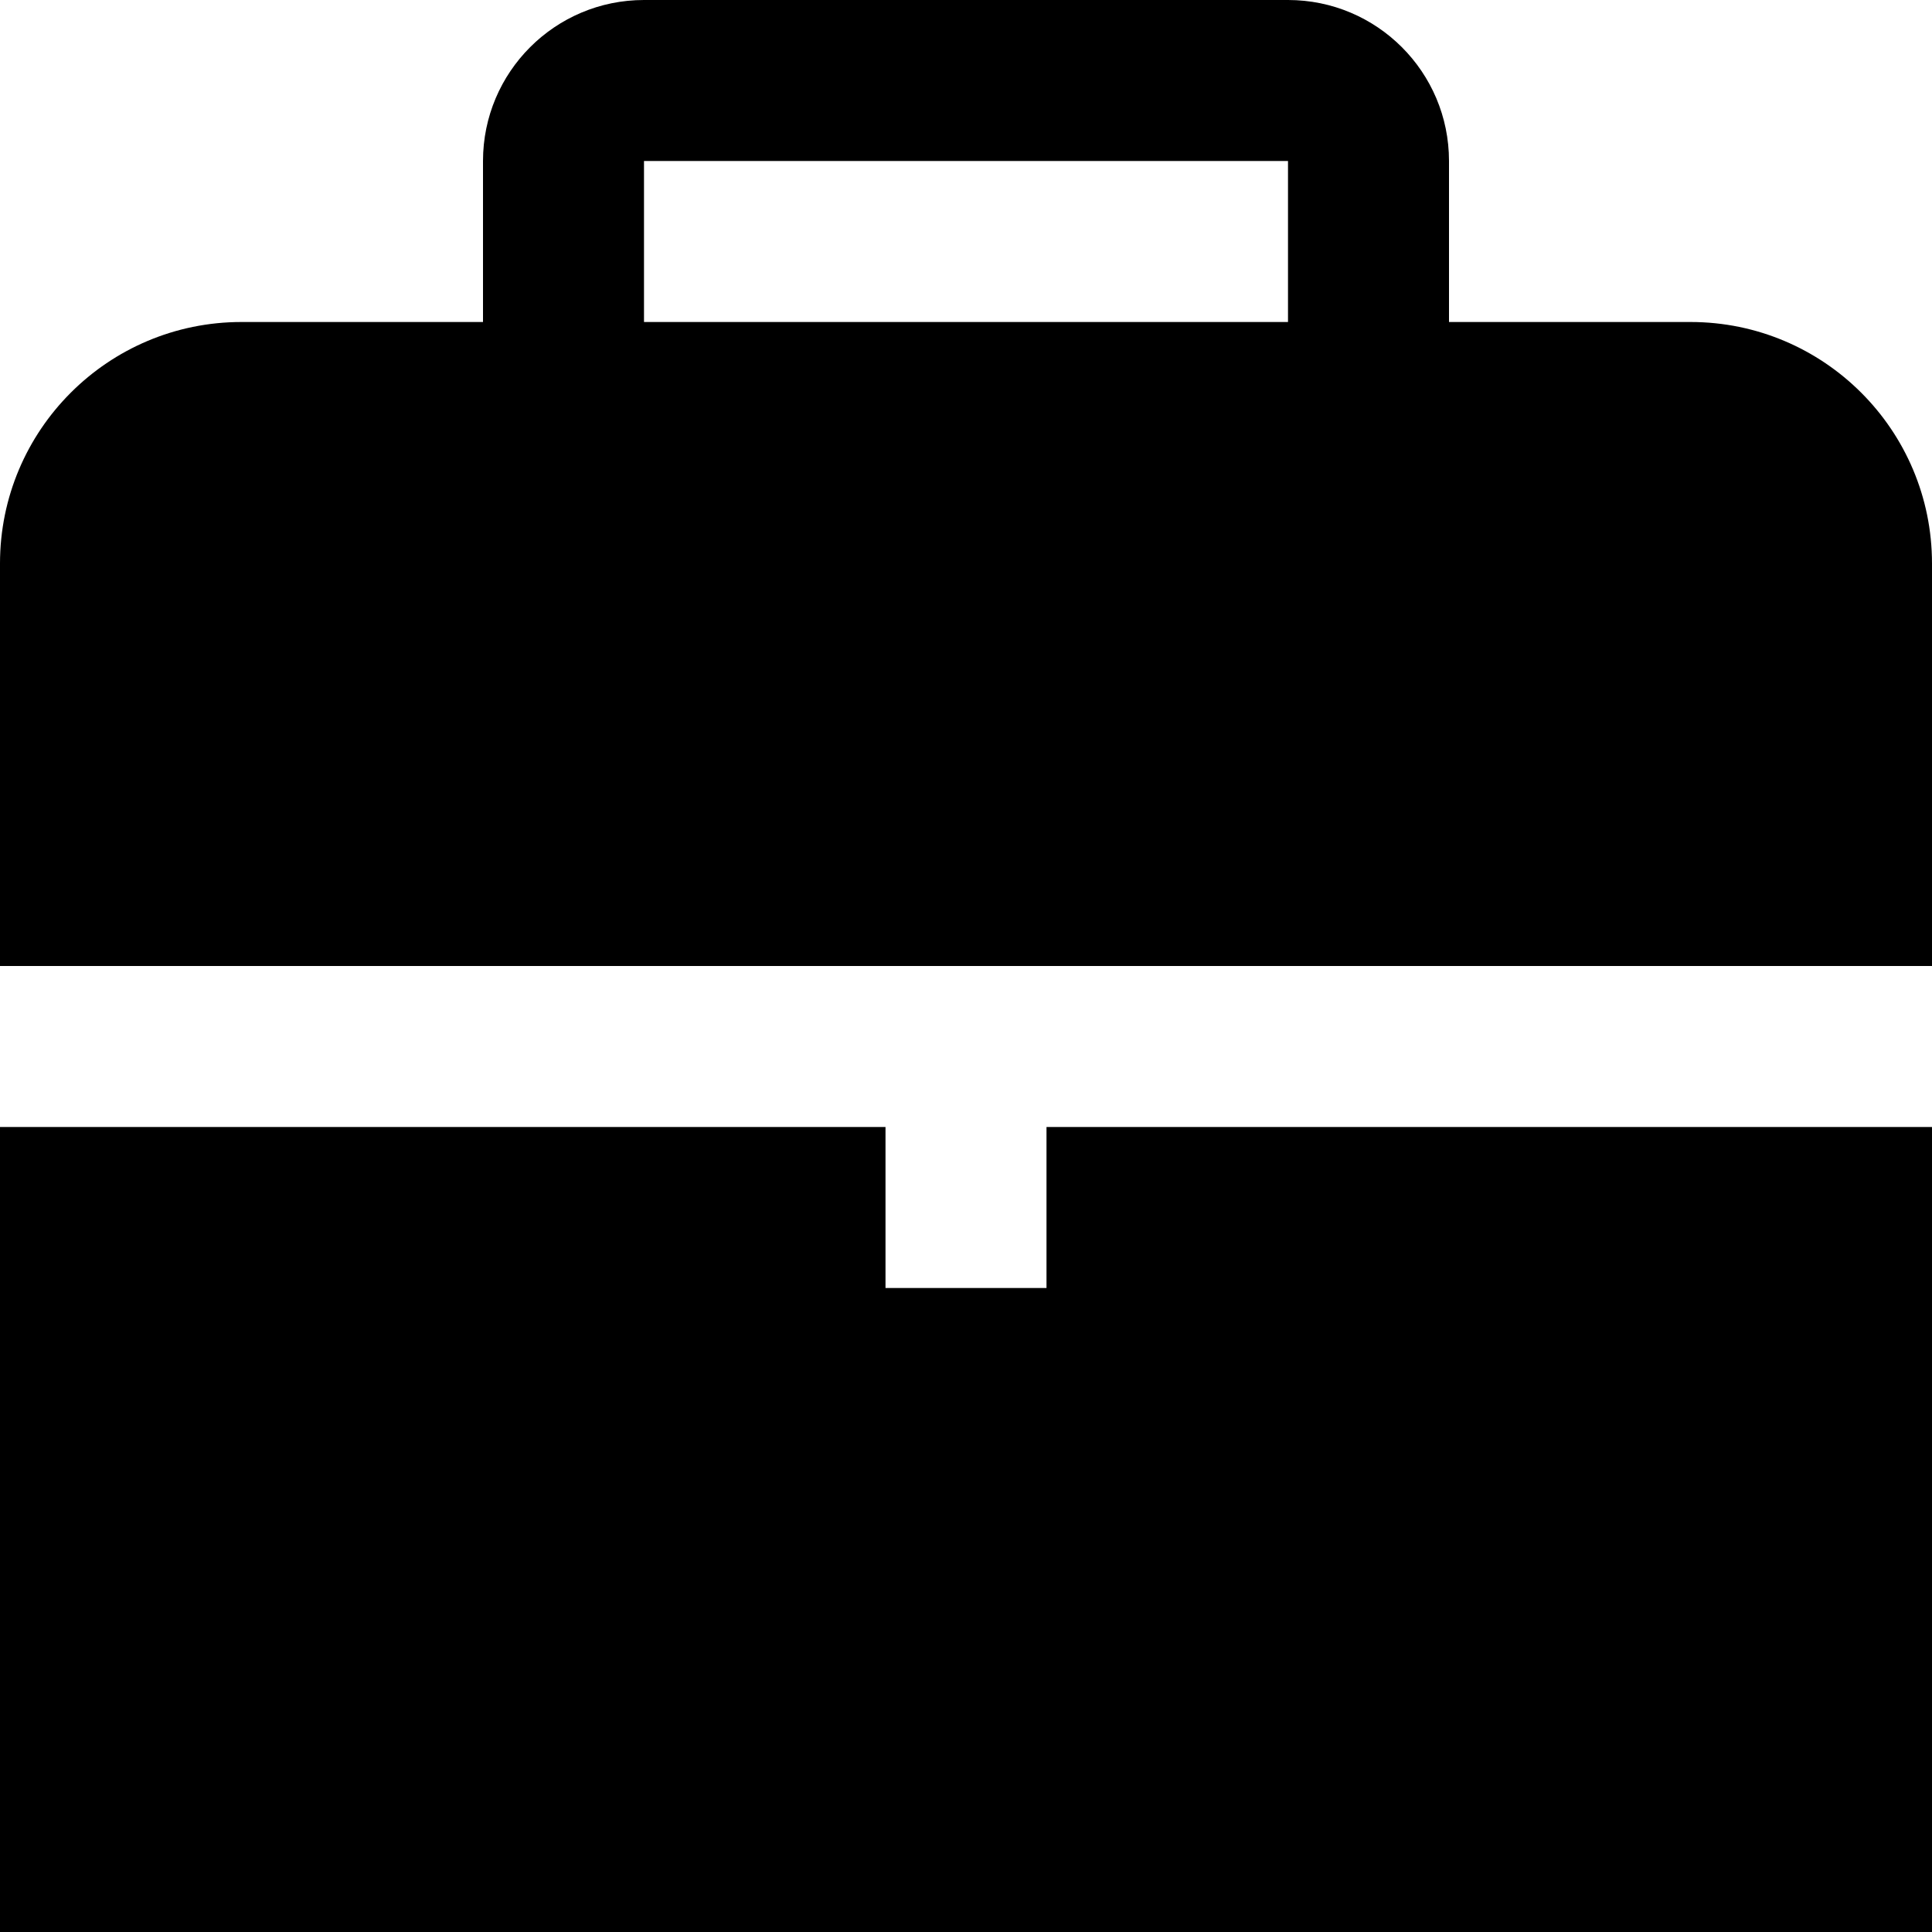
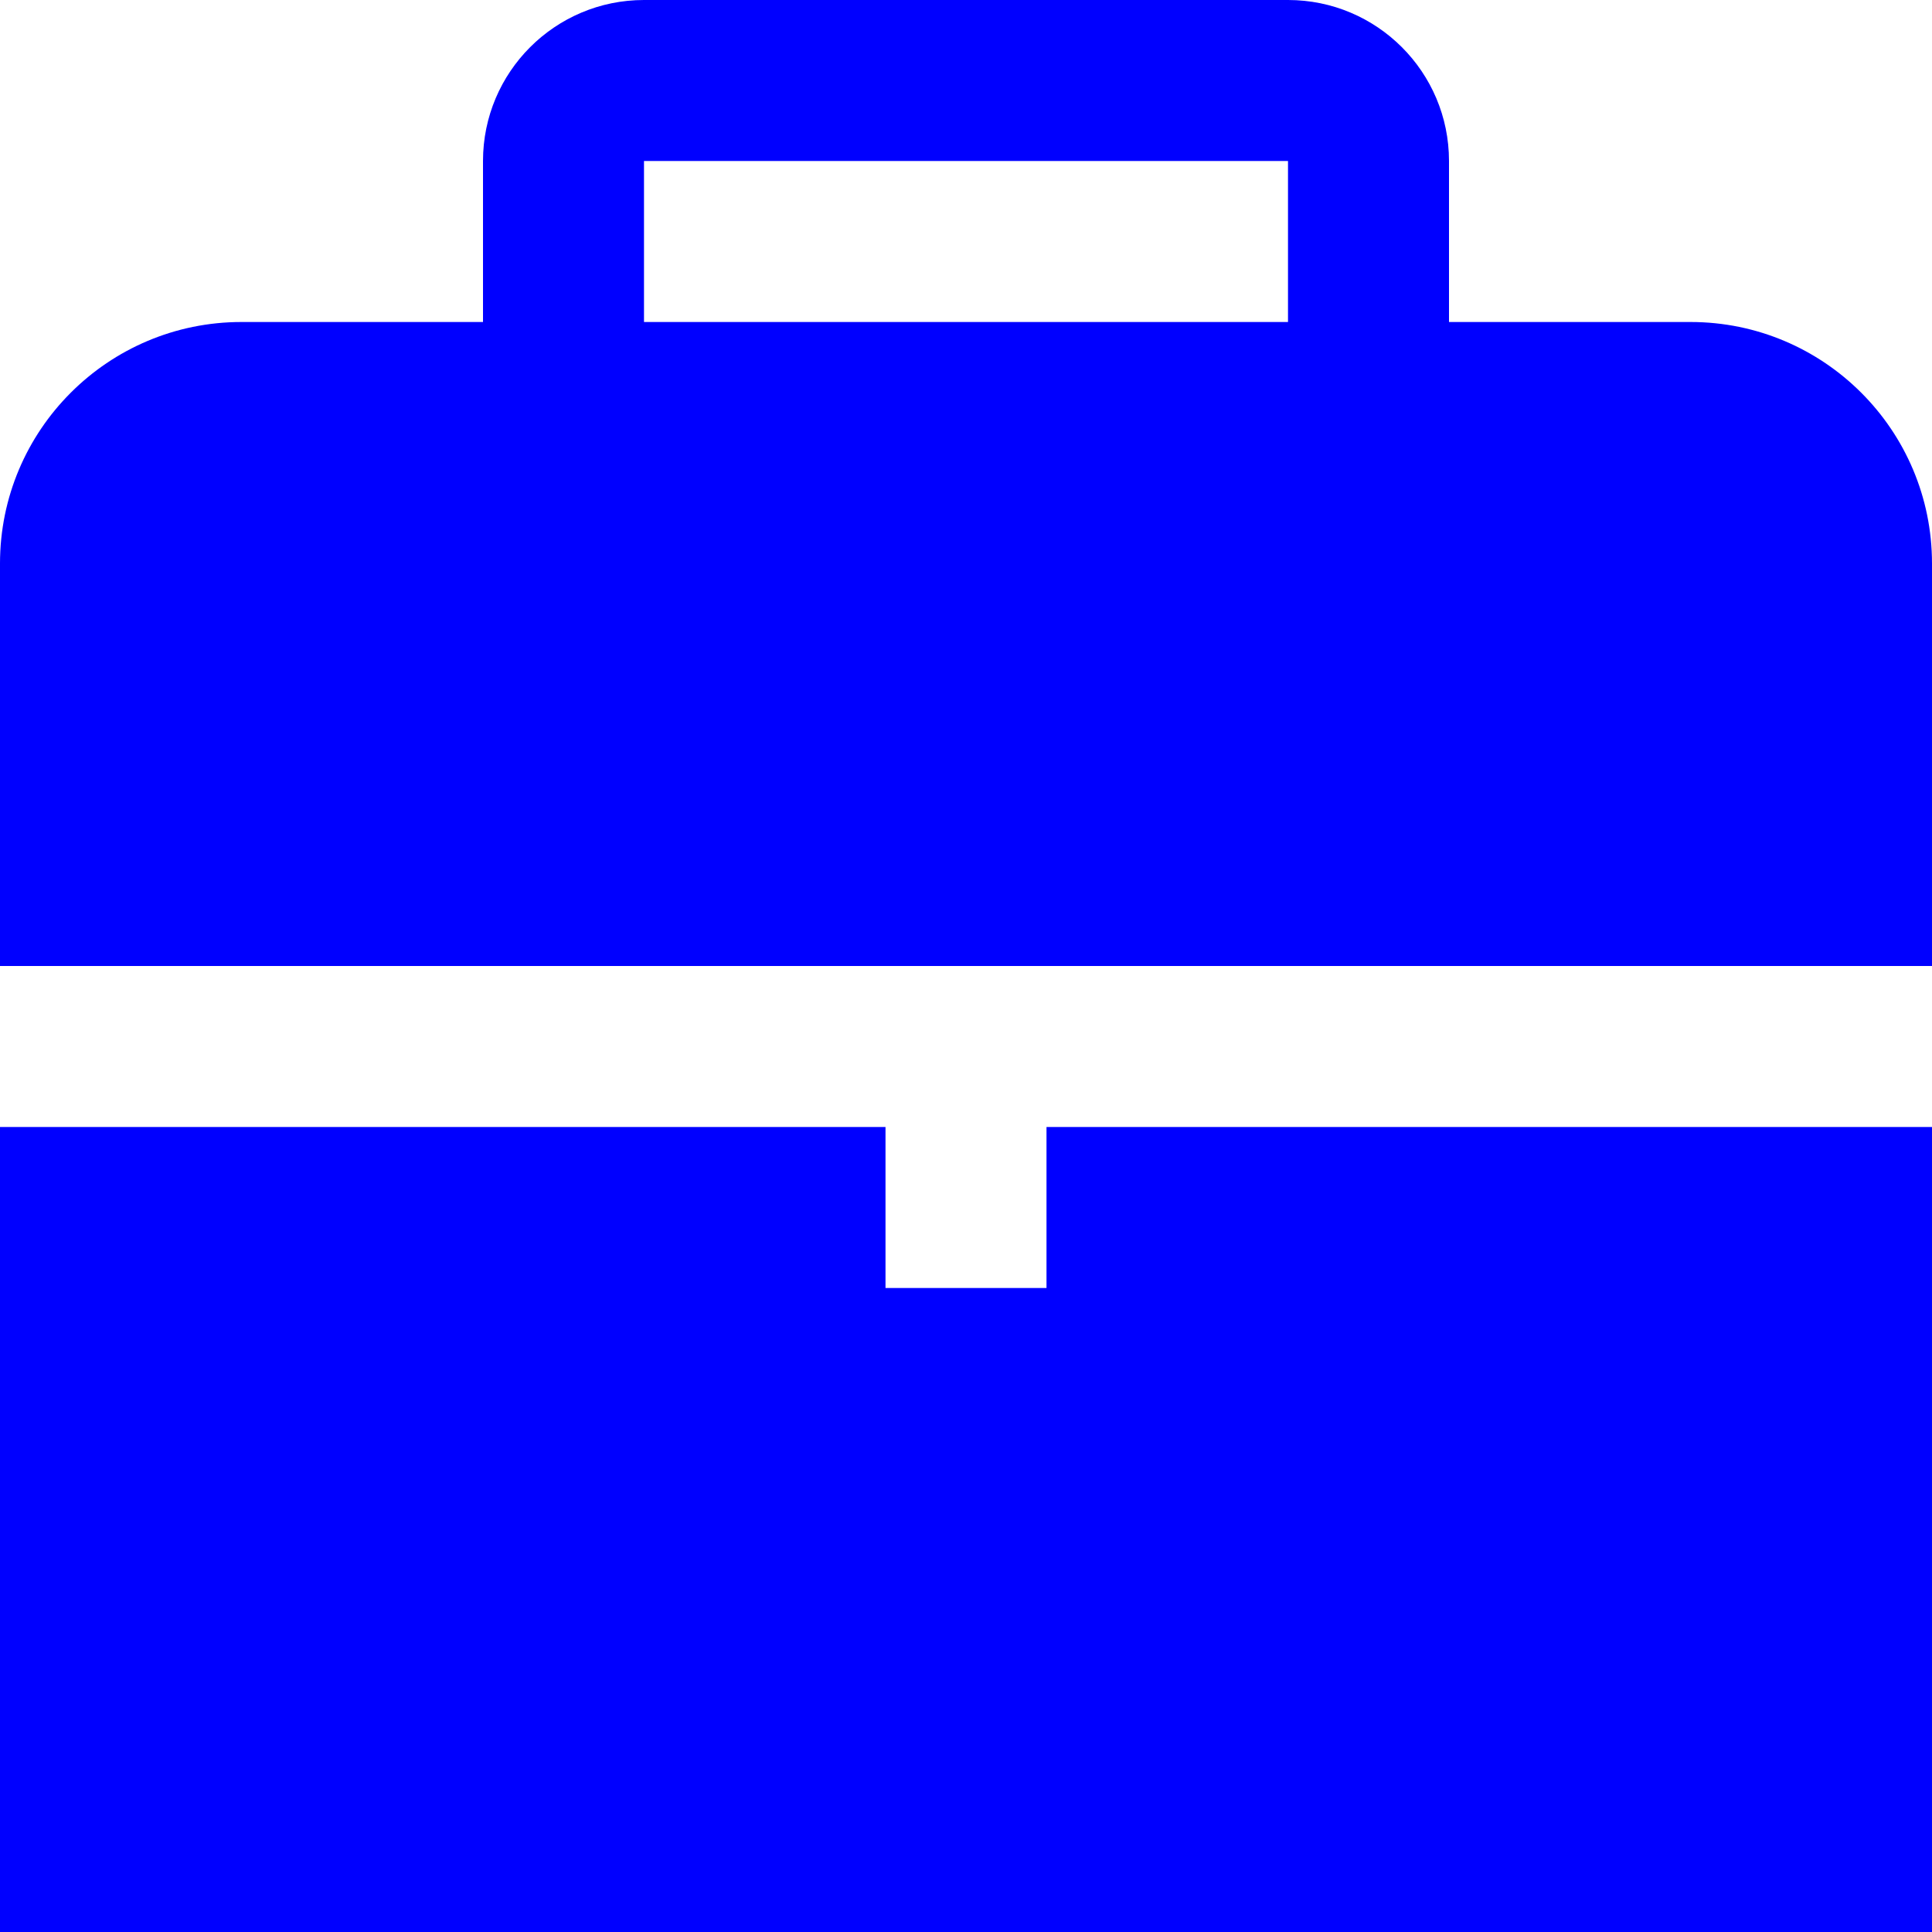
- <svg xmlns="http://www.w3.org/2000/svg" id="Layer_1" data-name="Layer 1" viewBox="0 0 24 24" width="512" height="512">
+ <svg xmlns="http://www.w3.org/2000/svg" fill="blue" id="Layer_1" data-name="Layer 1" viewBox="0 0 24 24" width="512" height="512">
  <polygon points="13 14 13 16 11 16 11 14 0 14 0 24 24 24 24 14 13 14" />
  <path d="M24,12V7a3,3,0,0,0-3-3H18V2a2,2,0,0,0-2-2H8A2,2,0,0,0,6,2V4H3A3,3,0,0,0,0,7v5ZM8,2h8V4H8Z" />
</svg>
